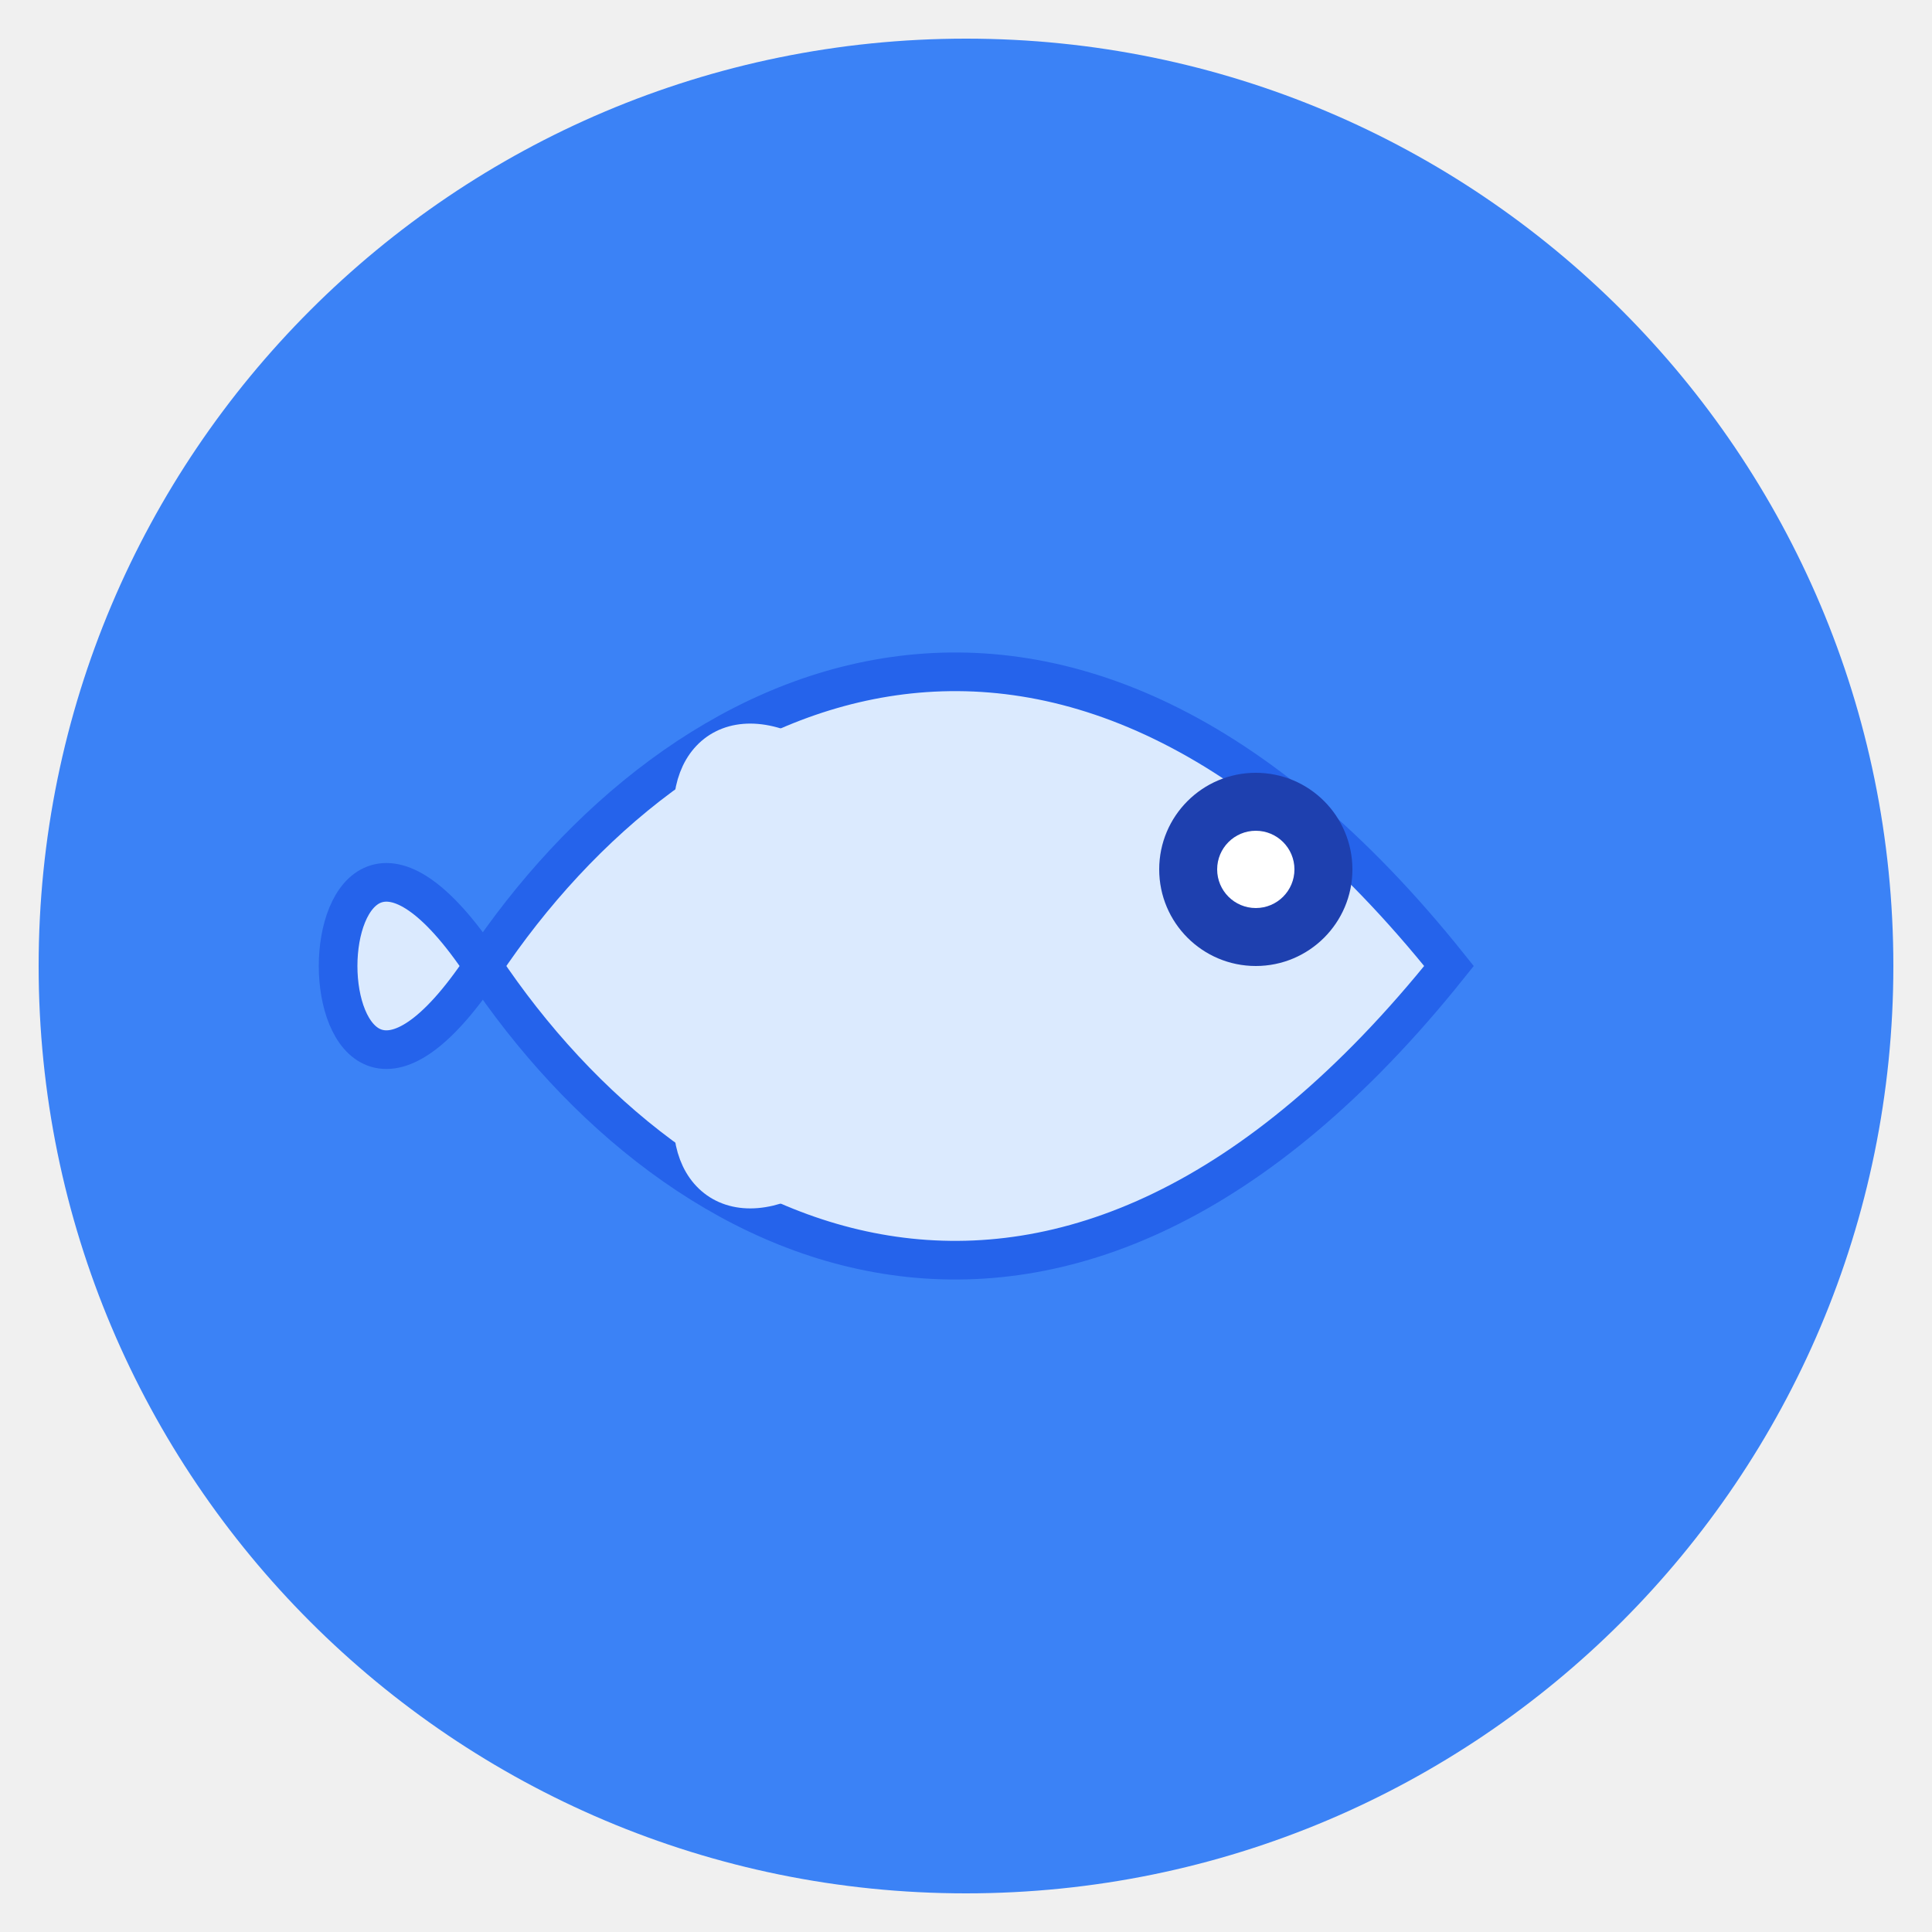
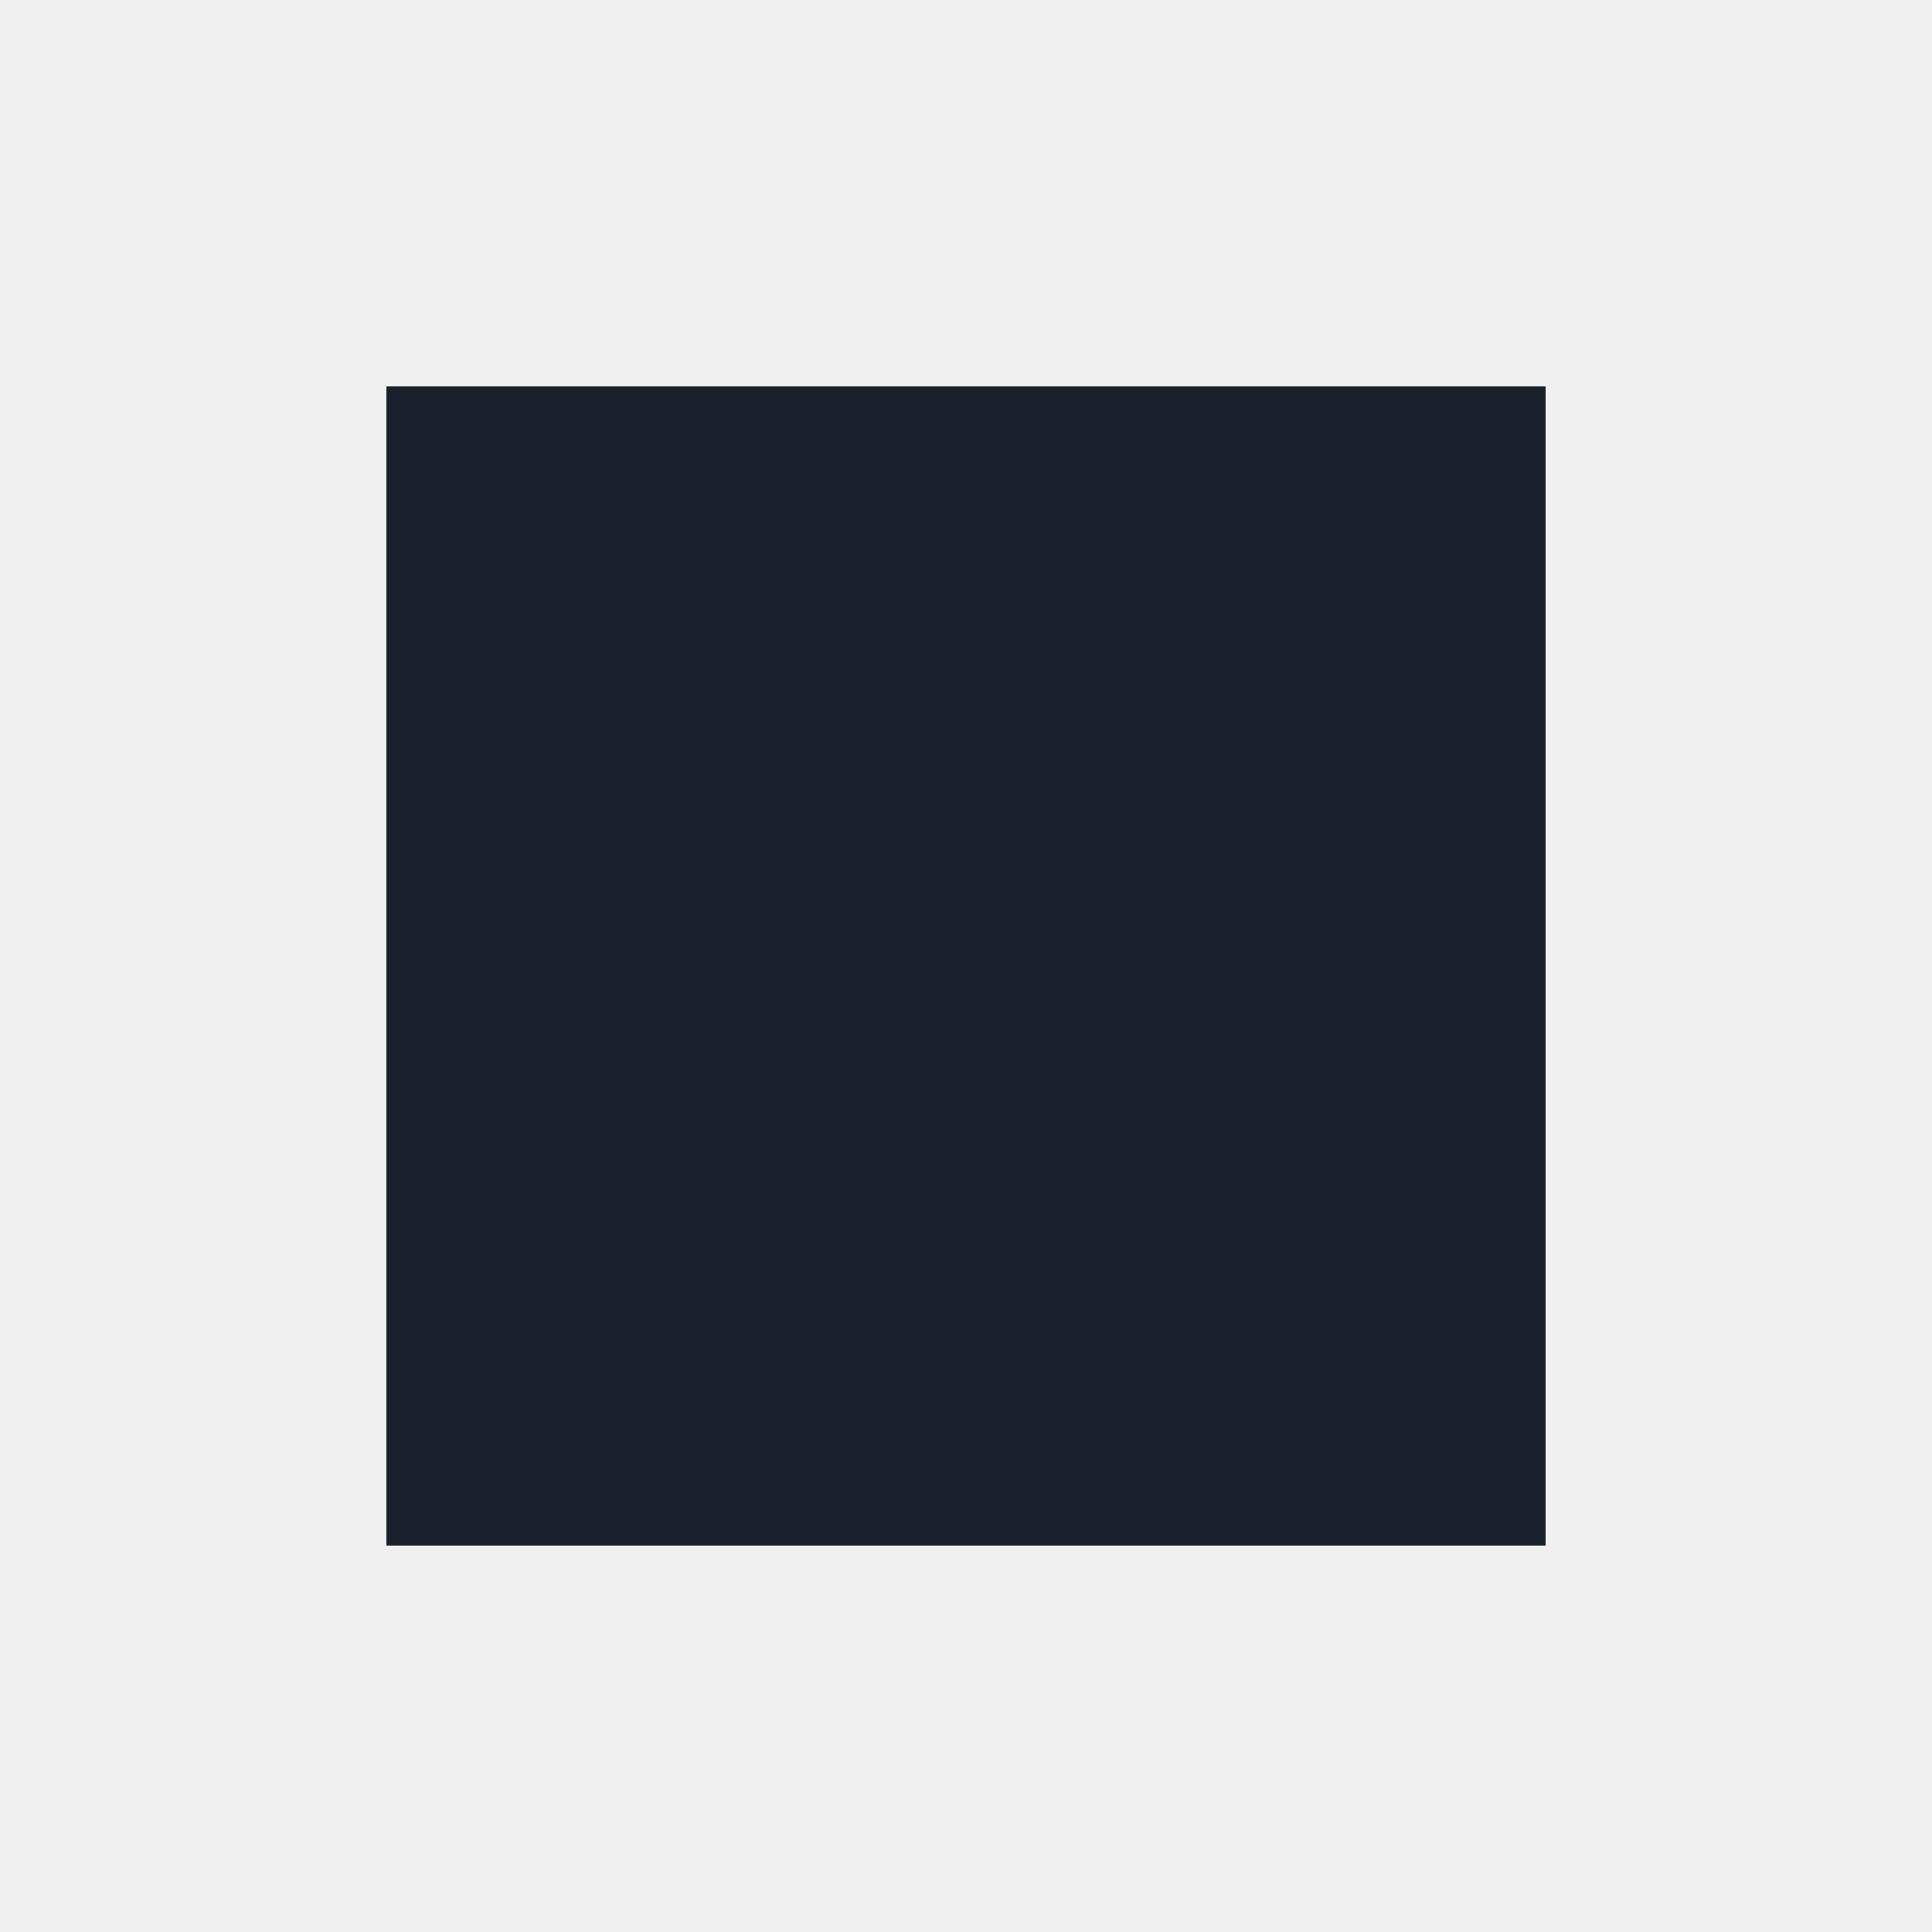
<svg xmlns="http://www.w3.org/2000/svg" viewBox="0 0 100 100">
-   <circle cx="50" cy="50" r="48" fill="#3B82F6" />
-   <path d="M25,50 C35,35 55,25 75,50 C55,75 35,65 25,50 Z" fill="#DBEAFE" stroke="#2563EB" stroke-width="2" />
-   <path d="M25,50 C15,35 15,65 25,50 Z" fill="#DBEAFE" stroke="#2563EB" stroke-width="2" />
-   <circle cx="65" cy="45" r="5" fill="#1E40AF" />
-   <circle cx="65" cy="45" r="2" fill="white" />
-   <path d="M50,50 C40,30 30,40 40,50" fill="none" stroke="#DBEAFE" stroke-width="2" />
-   <path d="M50,50 C40,70 30,60 40,50" fill="none" stroke="#DBEAFE" stroke-width="2" />
+   <style>
+     path { fill: #1a202c; }
+     @media (prefers-color-scheme: dark) {
+       path { fill: #f0f4f8; }
+     }
+   </style>
+   <path d="M20,20 L80,20 L80,80 L20,80 Z M30,30 L70,30 L70,70 L30,70 Z M40,40 L40,60 L60,50 Z" />
</svg>
